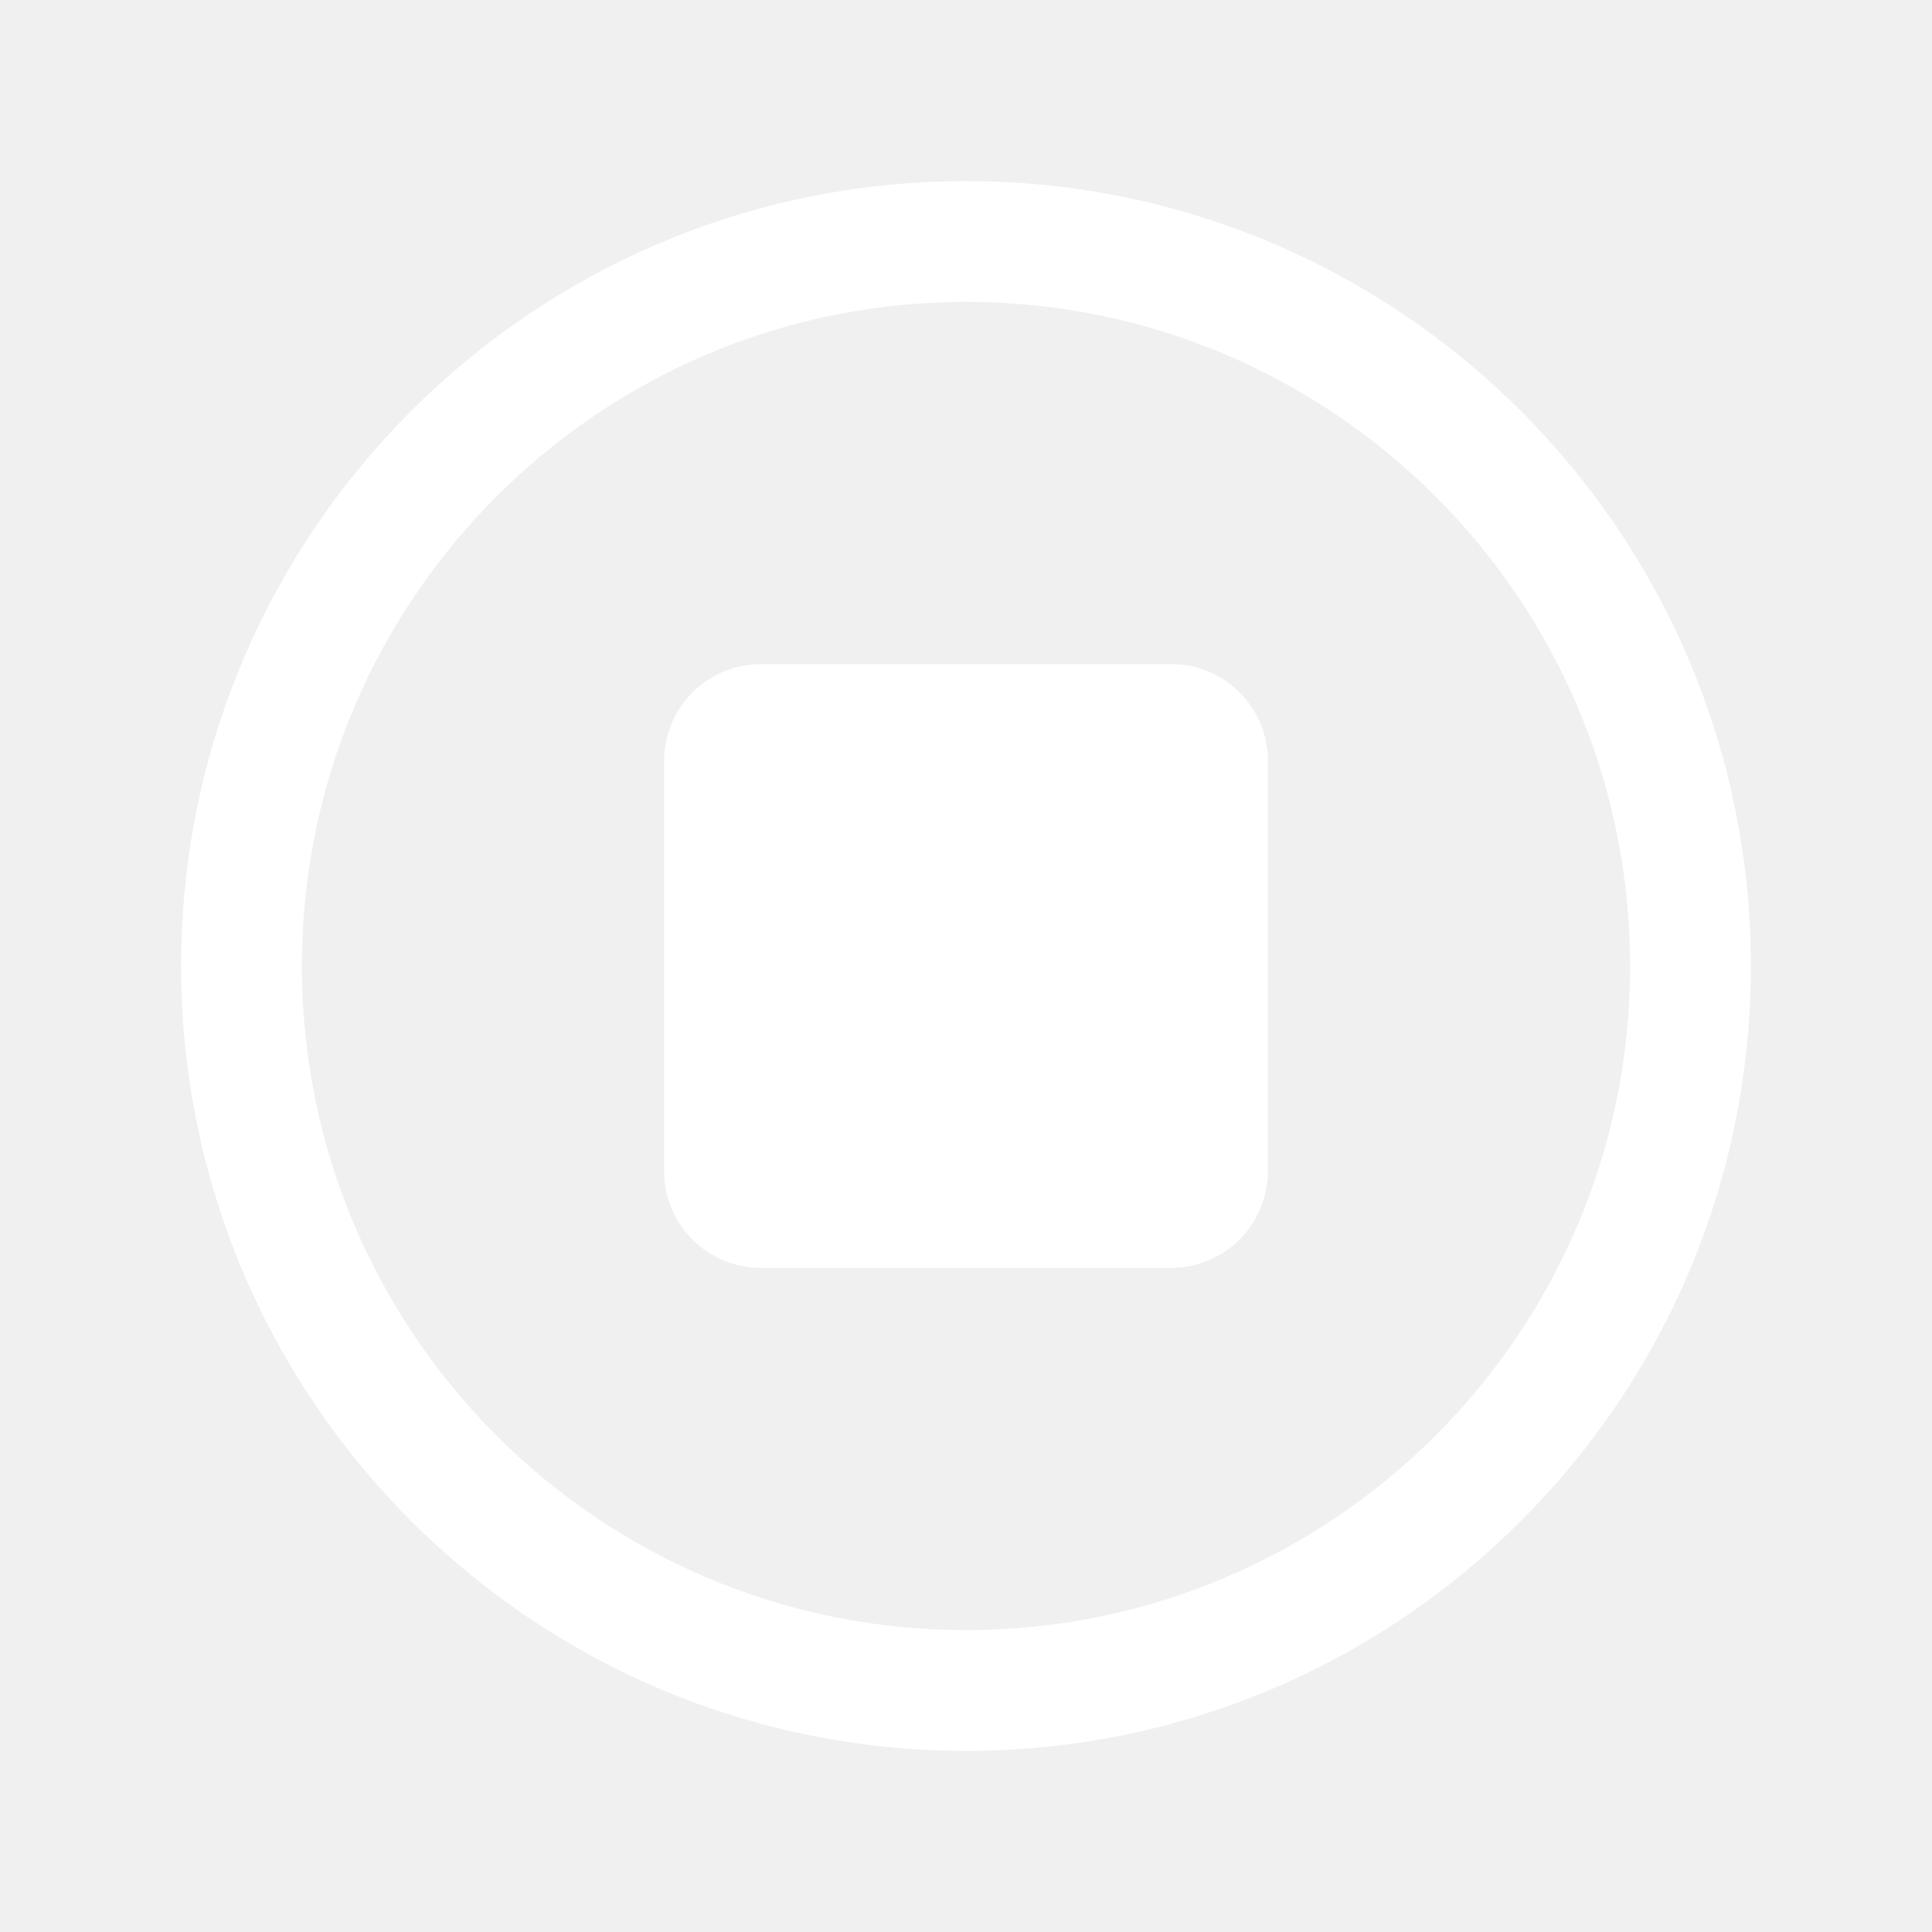
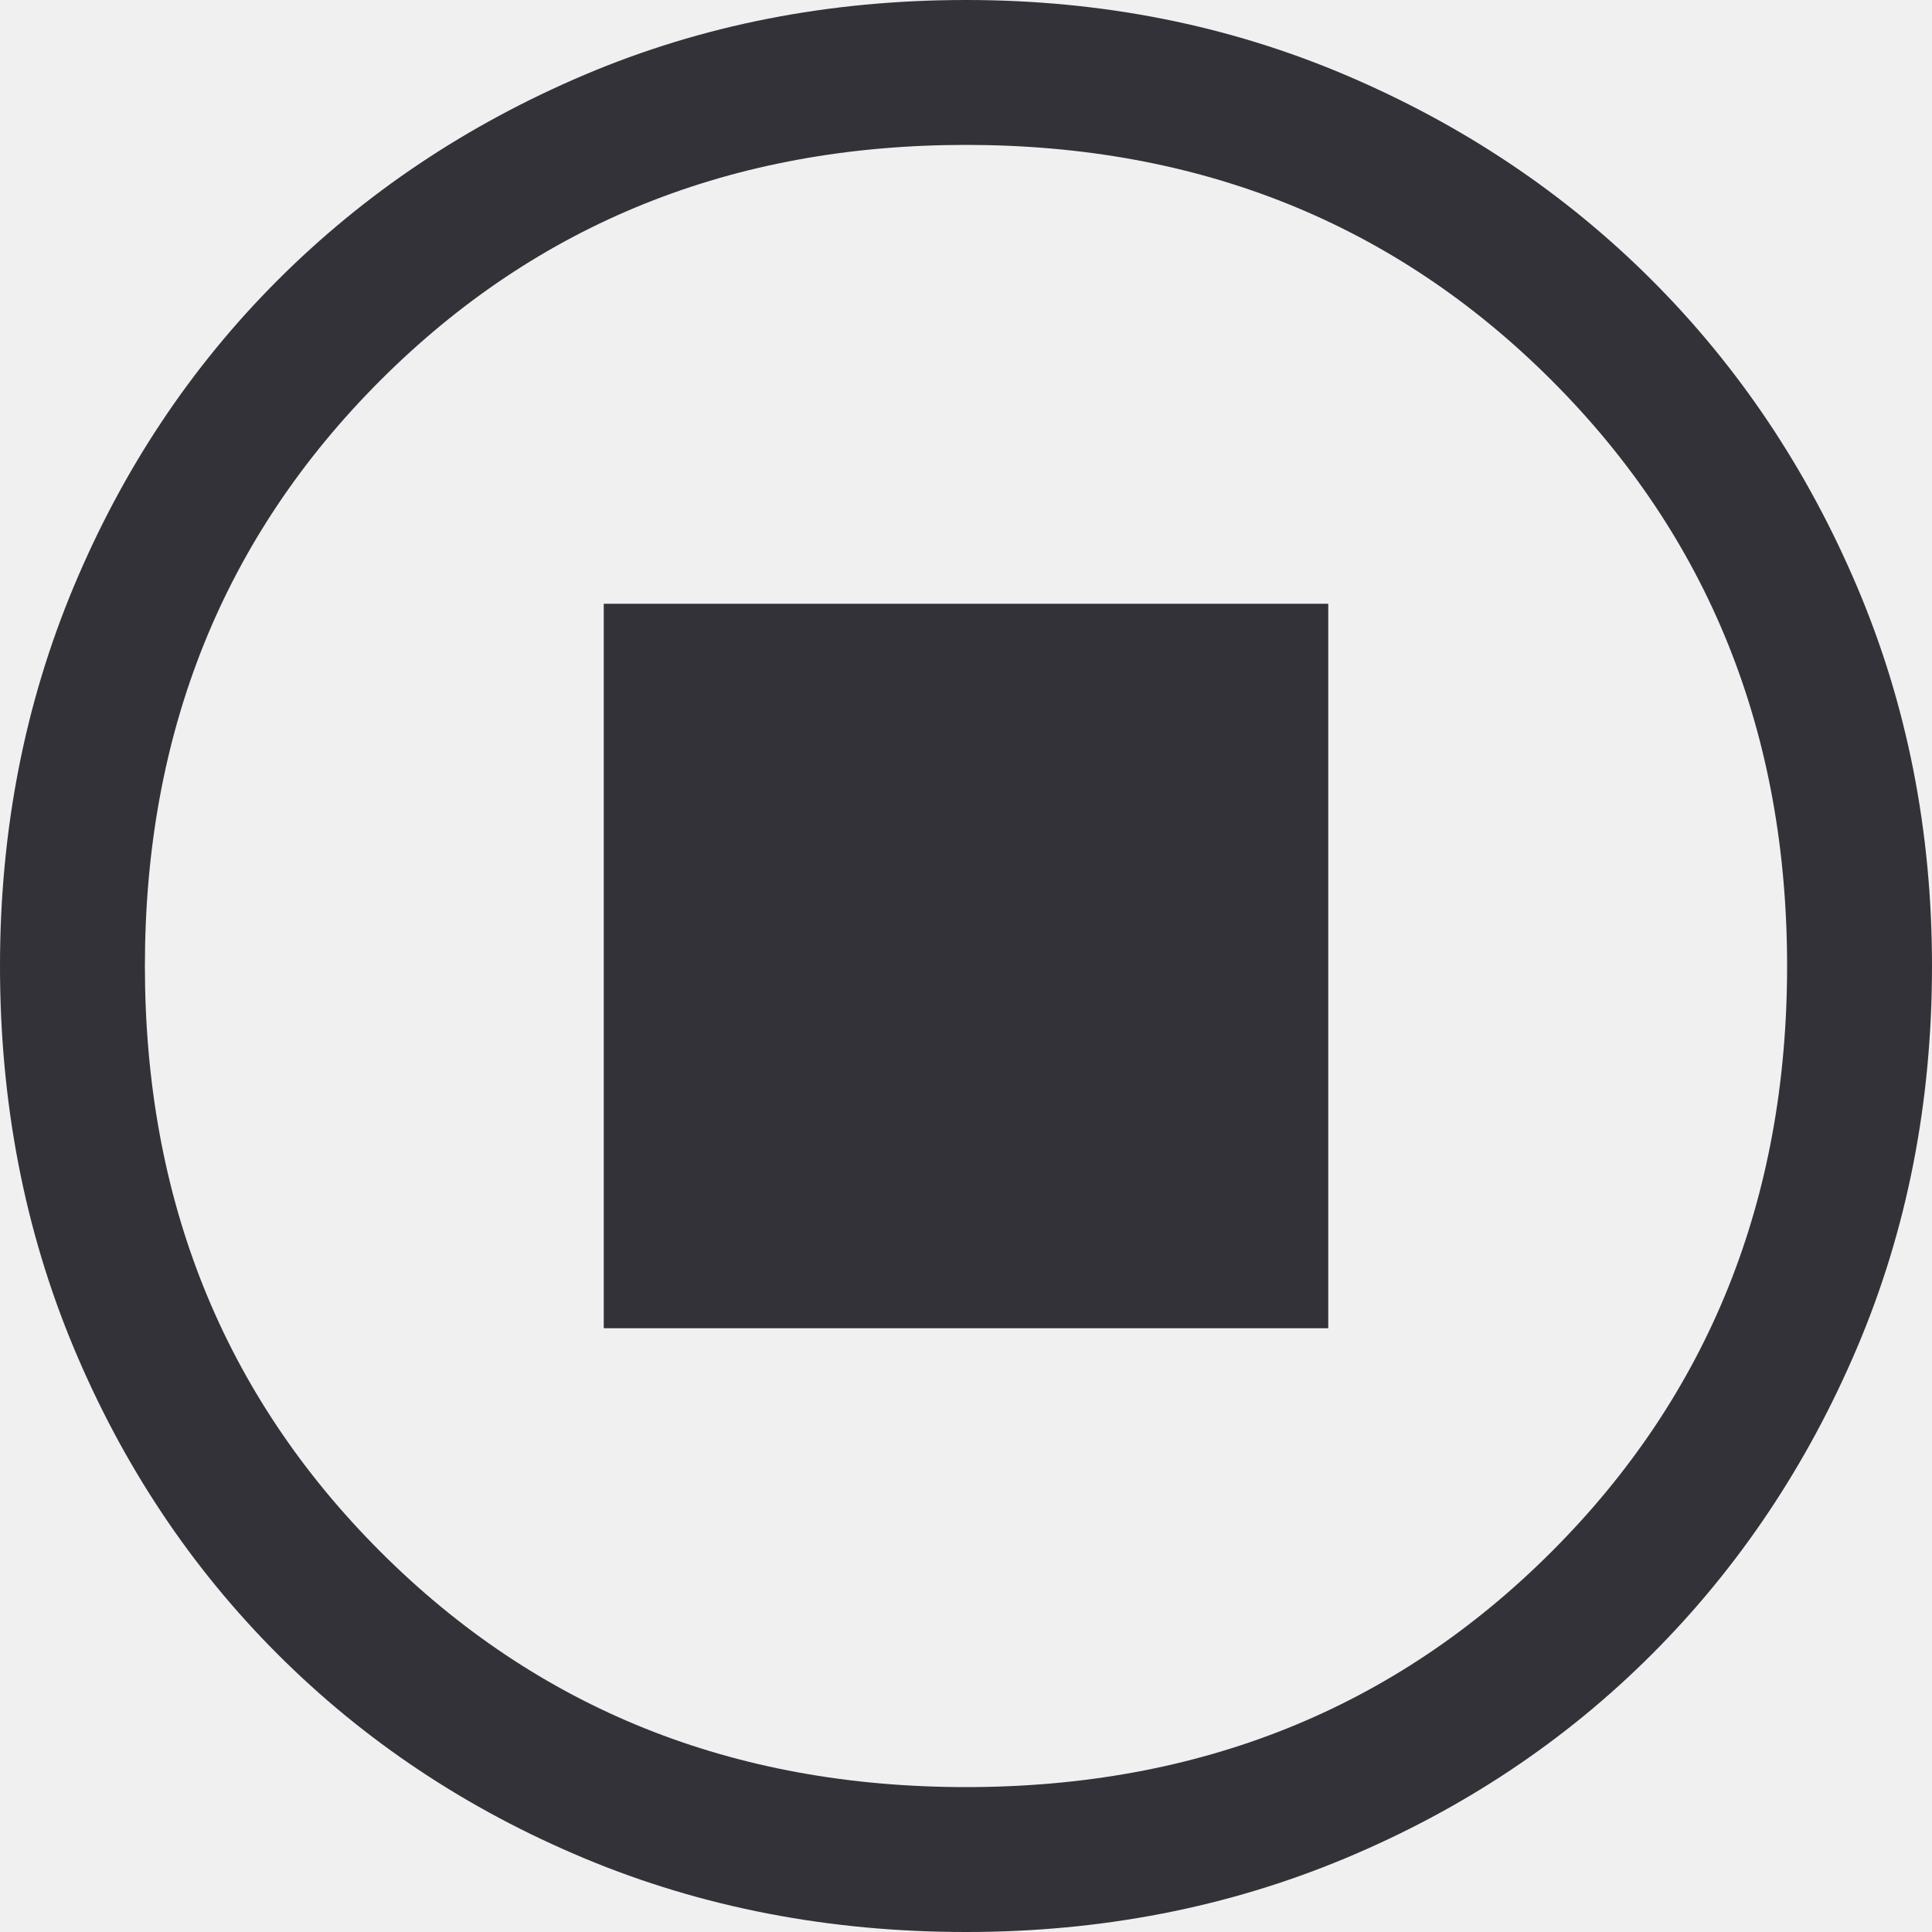
- <svg xmlns="http://www.w3.org/2000/svg" width="64" height="64" viewBox="0 0 64 64" fill="none">
-   <path fill-rule="evenodd" clip-rule="evenodd" d="M6 32C6 17.645 17.645 6 32 6C46.355 6 58 17.645 58 32C58 46.355 46.355 58 32 58C17.645 58 6 46.355 6 32ZM32 10C19.855 10 10 19.855 10 32C10 44.145 19.855 54 32 54C44.145 54 54 44.145 54 32C54 19.855 44.145 10 32 10Z" fill="white" />
-   <path d="M38.8 42H25.2C24.352 41.999 23.538 41.662 22.938 41.062C22.338 40.462 22.001 39.648 22 38.8V25.2C22.001 24.352 22.338 23.538 22.938 22.938C23.538 22.338 24.352 22.001 25.2 22H38.8C39.648 22.001 40.462 22.338 41.062 22.938C41.662 23.538 41.999 24.352 42 25.2V38.8C41.999 39.648 41.662 40.462 41.062 41.062C40.462 41.662 39.648 41.999 38.8 42Z" fill="white" />
+ <svg xmlns="http://www.w3.org/2000/svg" width="48" height="48" viewBox="0 0 48 48" fill="none">
+   <path d="M24 48C20.6 48 17.44 47.39 14.52 46.17C11.6 44.95 9.06 43.26 6.9 41.1C4.74 38.94 3.05 36.4 1.83 33.48C0.61 30.56 0 27.4 0 24C0 20.64 0.61 17.5 1.83 14.58C3.05 11.66 4.74 9.12 6.9 6.96C9.06 4.8 11.6 3.1 14.52 1.86C17.44 0.62 20.6 0 24 0C27.36 0 30.5 0.62 33.42 1.86C36.34 3.1 38.88 4.8 41.04 6.96C43.2 9.12 44.9 11.66 46.14 14.58C47.38 17.5 48 20.64 48 24C48 27.4 47.38 30.56 46.14 33.48C44.9 36.4 43.2 38.94 41.04 41.1C38.88 43.26 36.34 44.95 33.42 46.17C30.5 47.39 27.36 48 24 48ZM24 44.4C29.8 44.4 34.65 42.45 38.55 38.55C42.45 34.65 44.4 29.8 44.4 24C44.4 18.2 42.45 13.35 38.55 9.45C34.65 5.55 29.8 3.6 24 3.6C18.2 3.6 13.35 5.55 9.45 9.45C5.55 13.35 3.6 18.2 3.6 24C3.6 29.8 5.55 34.65 9.45 38.55C13.35 42.45 18.2 44.4 24 44.4ZM15 33H33V15H15V33Z" fill="#323238" />
</svg>
